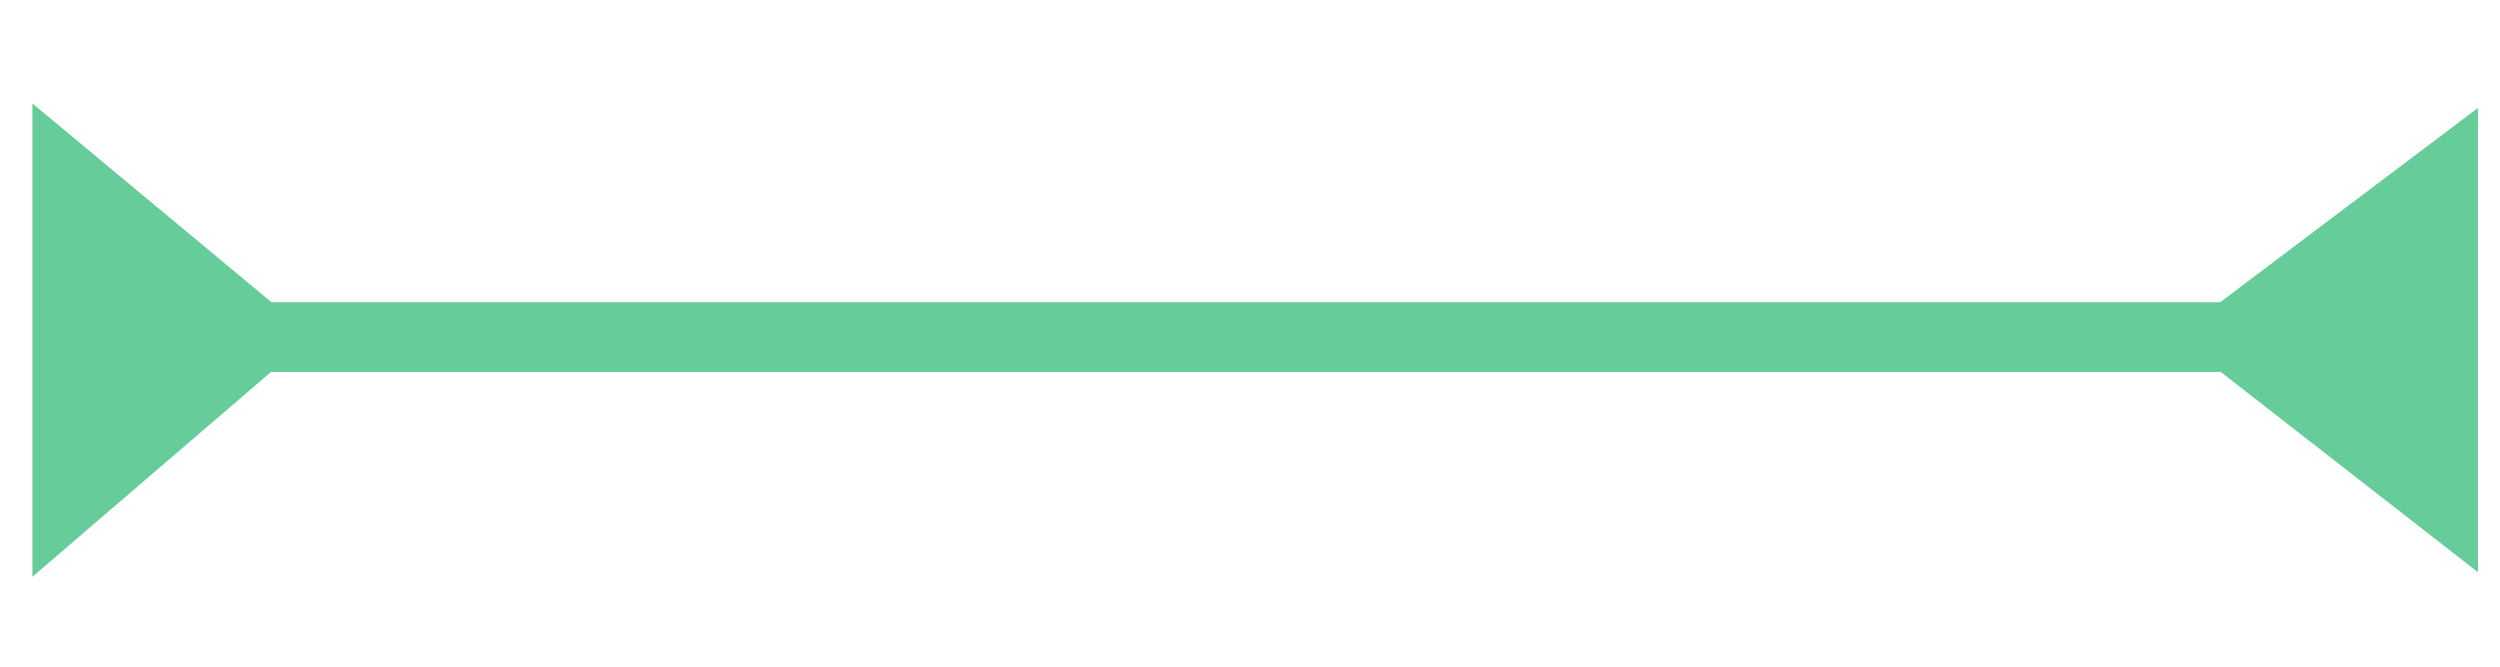
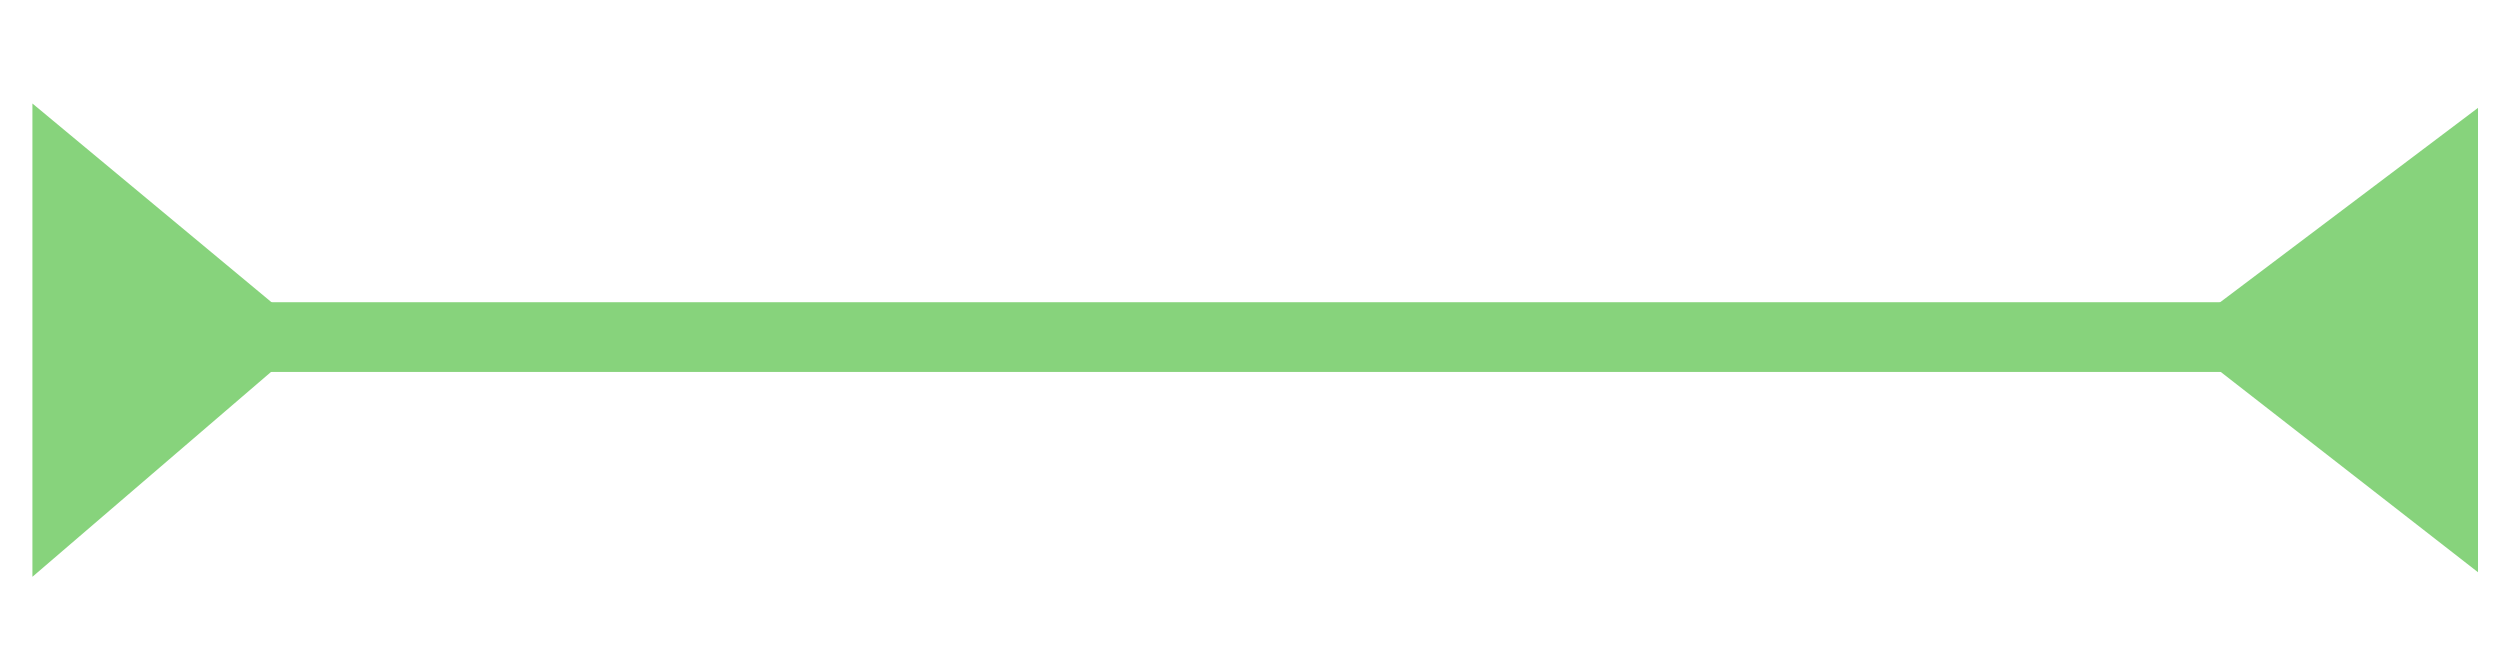
<svg xmlns="http://www.w3.org/2000/svg" id="svg4206" version="1.1" width="90" height="24" viewBox="0 0 90 24">
  <defs id="defs4210" />
  <g id="layer1" style="display:none">
    <rect style="color:#000000;clip-rule:nonzero;display:inline;overflow:visible;visibility:visible;opacity:1;isolation:auto;mix-blend-mode:normal;color-interpolation:sRGB;color-interpolation-filters:linearRGB;solid-color:#000000;solid-opacity:1;fill:#000000;fill-opacity:1;fill-rule:evenodd;stroke:#000000;stroke-width:0.61;stroke-linecap:butt;stroke-linejoin:miter;stroke-miterlimit:4;stroke-dasharray:none;stroke-dashoffset:0;stroke-opacity:1;color-rendering:auto;image-rendering:auto;shape-rendering:auto;text-rendering:auto;enable-background:accumulate" id="rect4876" width="89.344" height="23.359" x="0.328" y="0.312" />
  </g>
  <g id="layer2">
    <g id="g4162" transform="translate(0,60)">
      <path id="path4851" d="m 2.422,6.401 0,11.632 6.884,-5.91 z" style="fill:#eb974e;fill-opacity:1;fill-rule:evenodd;stroke:#eb974e;stroke-width:1.51px;stroke-linecap:butt;stroke-linejoin:miter;stroke-opacity:1" />
      <path id="path4855" d="m 8.849,12.135 71.991,0" style="fill:#eb974e;fill-opacity:1;fill-rule:evenodd;stroke:#eb974e;stroke-width:2.51;stroke-linecap:butt;stroke-linejoin:miter;stroke-miterlimit:4;stroke-dasharray:none;stroke-opacity:1" />
      <path style="fill:#eb974e;fill-opacity:1;fill-rule:evenodd;stroke:#eb974e;stroke-width:1.51px;stroke-linecap:butt;stroke-linejoin:miter;stroke-opacity:1" d="m 87.953,6.401 0,11.632 -7.591,-5.91 z" id="path4147" />
    </g>
-     <g id="g4179" style="color:#000000;clip-rule:nonzero;display:inline;overflow:visible;visibility:visible;opacity:1;isolation:auto;mix-blend-mode:normal;color-interpolation:sRGB;color-interpolation-filters:linearRGB;solid-color:#000000;solid-opacity:1;fill:#66cc99;fill-opacity:1;fill-rule:evenodd;stroke:#66cc99;stroke-width:2.51;stroke-linecap:butt;stroke-linejoin:miter;stroke-miterlimit:4;stroke-dasharray:none;stroke-dashoffset:0;stroke-opacity:1;color-rendering:auto;image-rendering:auto;shape-rendering:auto;text-rendering:auto;enable-background:accumulate">
-       <path style="color:#000000;clip-rule:nonzero;display:inline;overflow:visible;visibility:visible;isolation:auto;mix-blend-mode:normal;color-interpolation:sRGB;color-interpolation-filters:linearRGB;solid-color:#000000;solid-opacity:1;fill:#66cc99;fill-opacity:1;fill-rule:evenodd;stroke:#66cc99;stroke-width:2.51;stroke-linecap:butt;stroke-linejoin:miter;stroke-miterlimit:4;stroke-dasharray:none;stroke-dashoffset:0;stroke-opacity:1;color-rendering:auto;image-rendering:auto;shape-rendering:auto;text-rendering:auto;enable-background:accumulate" d="m 2.422,6.401 0,11.632 6.884,-5.91 z" id="path4181" />
-       <path style="color:#000000;clip-rule:nonzero;display:inline;overflow:visible;visibility:visible;isolation:auto;mix-blend-mode:normal;color-interpolation:sRGB;color-interpolation-filters:linearRGB;solid-color:#000000;solid-opacity:1;fill:#66cc99;fill-opacity:1;fill-rule:evenodd;stroke:#66cc99;stroke-width:2.51;stroke-linecap:butt;stroke-linejoin:miter;stroke-miterlimit:4;stroke-dasharray:none;stroke-dashoffset:0;stroke-opacity:1;color-rendering:auto;image-rendering:auto;shape-rendering:auto;text-rendering:auto;enable-background:accumulate" d="m 8.849,12.135 71.991,0" id="path4183" />
-       <path id="path4185" d="m 87.953,6.401 0,11.632 -7.591,-5.91 z" style="color:#000000;clip-rule:nonzero;display:inline;overflow:visible;visibility:visible;isolation:auto;mix-blend-mode:normal;color-interpolation:sRGB;color-interpolation-filters:linearRGB;solid-color:#000000;solid-opacity:1;fill:#66cc99;fill-opacity:1;fill-rule:evenodd;stroke:#66cc99;stroke-width:2.51;stroke-linecap:butt;stroke-linejoin:miter;stroke-miterlimit:4;stroke-dasharray:none;stroke-dashoffset:0;stroke-opacity:1;color-rendering:auto;image-rendering:auto;shape-rendering:auto;text-rendering:auto;enable-background:accumulate" />
+     <g id="g4179" style="color:#000000;clip-rule:nonzero;display:inline;overflow:visible;visibility:visible;opacity:1;isolation:auto;mix-blend-mode:normal;color-interpolation:sRGB;color-interpolation-filters:linearRGB;solid-color:#000000;solid-opacity:1;fill:#87d37c;fill-opacity:1;fill-rule:evenodd;stroke:#87d37c;stroke-width:2.51;stroke-linecap:butt;stroke-linejoin:miter;stroke-miterlimit:4;stroke-dasharray:none;stroke-dashoffset:0;stroke-opacity:1;color-rendering:auto;image-rendering:auto;shape-rendering:auto;text-rendering:auto;enable-background:accumulate">
+       <path style="color:#000000;clip-rule:nonzero;display:inline;overflow:visible;visibility:visible;isolation:auto;mix-blend-mode:normal;color-interpolation:sRGB;color-interpolation-filters:linearRGB;solid-color:#000000;solid-opacity:1;fill:#87d37c;fill-opacity:1;fill-rule:evenodd;stroke:#87d37c;stroke-width:2.51;stroke-linecap:butt;stroke-linejoin:miter;stroke-miterlimit:4;stroke-dasharray:none;stroke-dashoffset:0;stroke-opacity:1;color-rendering:auto;image-rendering:auto;shape-rendering:auto;text-rendering:auto;enable-background:accumulate" d="m 2.422,6.401 0,11.632 6.884,-5.91 z" id="path4181" />
+       <path style="color:#000000;clip-rule:nonzero;display:inline;overflow:visible;visibility:visible;isolation:auto;mix-blend-mode:normal;color-interpolation:sRGB;color-interpolation-filters:linearRGB;solid-color:#000000;solid-opacity:1;fill:#87d37c;fill-opacity:1;fill-rule:evenodd;stroke:#87d37c;stroke-width:2.51;stroke-linecap:butt;stroke-linejoin:miter;stroke-miterlimit:4;stroke-dasharray:none;stroke-dashoffset:0;stroke-opacity:1;color-rendering:auto;image-rendering:auto;shape-rendering:auto;text-rendering:auto;enable-background:accumulate" d="m 8.849,12.135 71.991,0" id="path4183" />
+       <path id="path4185" d="m 87.953,6.401 0,11.632 -7.591,-5.91 z" style="color:#000000;clip-rule:nonzero;display:inline;overflow:visible;visibility:visible;isolation:auto;mix-blend-mode:normal;color-interpolation:sRGB;color-interpolation-filters:linearRGB;solid-color:#000000;solid-opacity:1;fill:#87d37c;fill-opacity:1;fill-rule:evenodd;stroke:#87d37c;stroke-width:2.51;stroke-linecap:butt;stroke-linejoin:miter;stroke-miterlimit:4;stroke-dasharray:none;stroke-dashoffset:0;stroke-opacity:1;color-rendering:auto;image-rendering:auto;shape-rendering:auto;text-rendering:auto;enable-background:accumulate" />
    </g>
    <g id="g4187" style="color:#000000;clip-rule:nonzero;display:inline;overflow:visible;visibility:visible;opacity:1;isolation:auto;mix-blend-mode:normal;color-interpolation:sRGB;color-interpolation-filters:linearRGB;solid-color:#000000;solid-opacity:1;fill:#d64541;fill-opacity:1;fill-rule:evenodd;stroke:#d64541;stroke-width:2.51;stroke-linecap:butt;stroke-linejoin:miter;stroke-miterlimit:4;stroke-dasharray:none;stroke-dashoffset:0;stroke-opacity:1;color-rendering:auto;image-rendering:auto;shape-rendering:auto;text-rendering:auto;enable-background:accumulate" transform="translate(0,40)">
      <path style="color:#000000;clip-rule:nonzero;display:inline;overflow:visible;visibility:visible;isolation:auto;mix-blend-mode:normal;color-interpolation:sRGB;color-interpolation-filters:linearRGB;solid-color:#000000;solid-opacity:1;fill:#d64541;fill-opacity:1;fill-rule:evenodd;stroke:#d64541;stroke-width:2.51;stroke-linecap:butt;stroke-linejoin:miter;stroke-miterlimit:4;stroke-dasharray:none;stroke-dashoffset:0;stroke-opacity:1;color-rendering:auto;image-rendering:auto;shape-rendering:auto;text-rendering:auto;enable-background:accumulate" d="m 2.422,6.401 0,11.632 6.884,-5.91 z" id="path4189" />
      <path style="color:#000000;clip-rule:nonzero;display:inline;overflow:visible;visibility:visible;isolation:auto;mix-blend-mode:normal;color-interpolation:sRGB;color-interpolation-filters:linearRGB;solid-color:#000000;solid-opacity:1;fill:#d64541;fill-opacity:1;fill-rule:evenodd;stroke:#d64541;stroke-width:2.51;stroke-linecap:butt;stroke-linejoin:miter;stroke-miterlimit:4;stroke-dasharray:none;stroke-dashoffset:0;stroke-opacity:1;color-rendering:auto;image-rendering:auto;shape-rendering:auto;text-rendering:auto;enable-background:accumulate" d="m 8.849,12.135 71.991,0" id="path4191" />
      <path id="path4193" d="m 87.953,6.401 0,11.632 -7.591,-5.91 z" style="color:#000000;clip-rule:nonzero;display:inline;overflow:visible;visibility:visible;isolation:auto;mix-blend-mode:normal;color-interpolation:sRGB;color-interpolation-filters:linearRGB;solid-color:#000000;solid-opacity:1;fill:#d64541;fill-opacity:1;fill-rule:evenodd;stroke:#d64541;stroke-width:2.51;stroke-linecap:butt;stroke-linejoin:miter;stroke-miterlimit:4;stroke-dasharray:none;stroke-dashoffset:0;stroke-opacity:1;color-rendering:auto;image-rendering:auto;shape-rendering:auto;text-rendering:auto;enable-background:accumulate" />
    </g>
  </g>
</svg>
